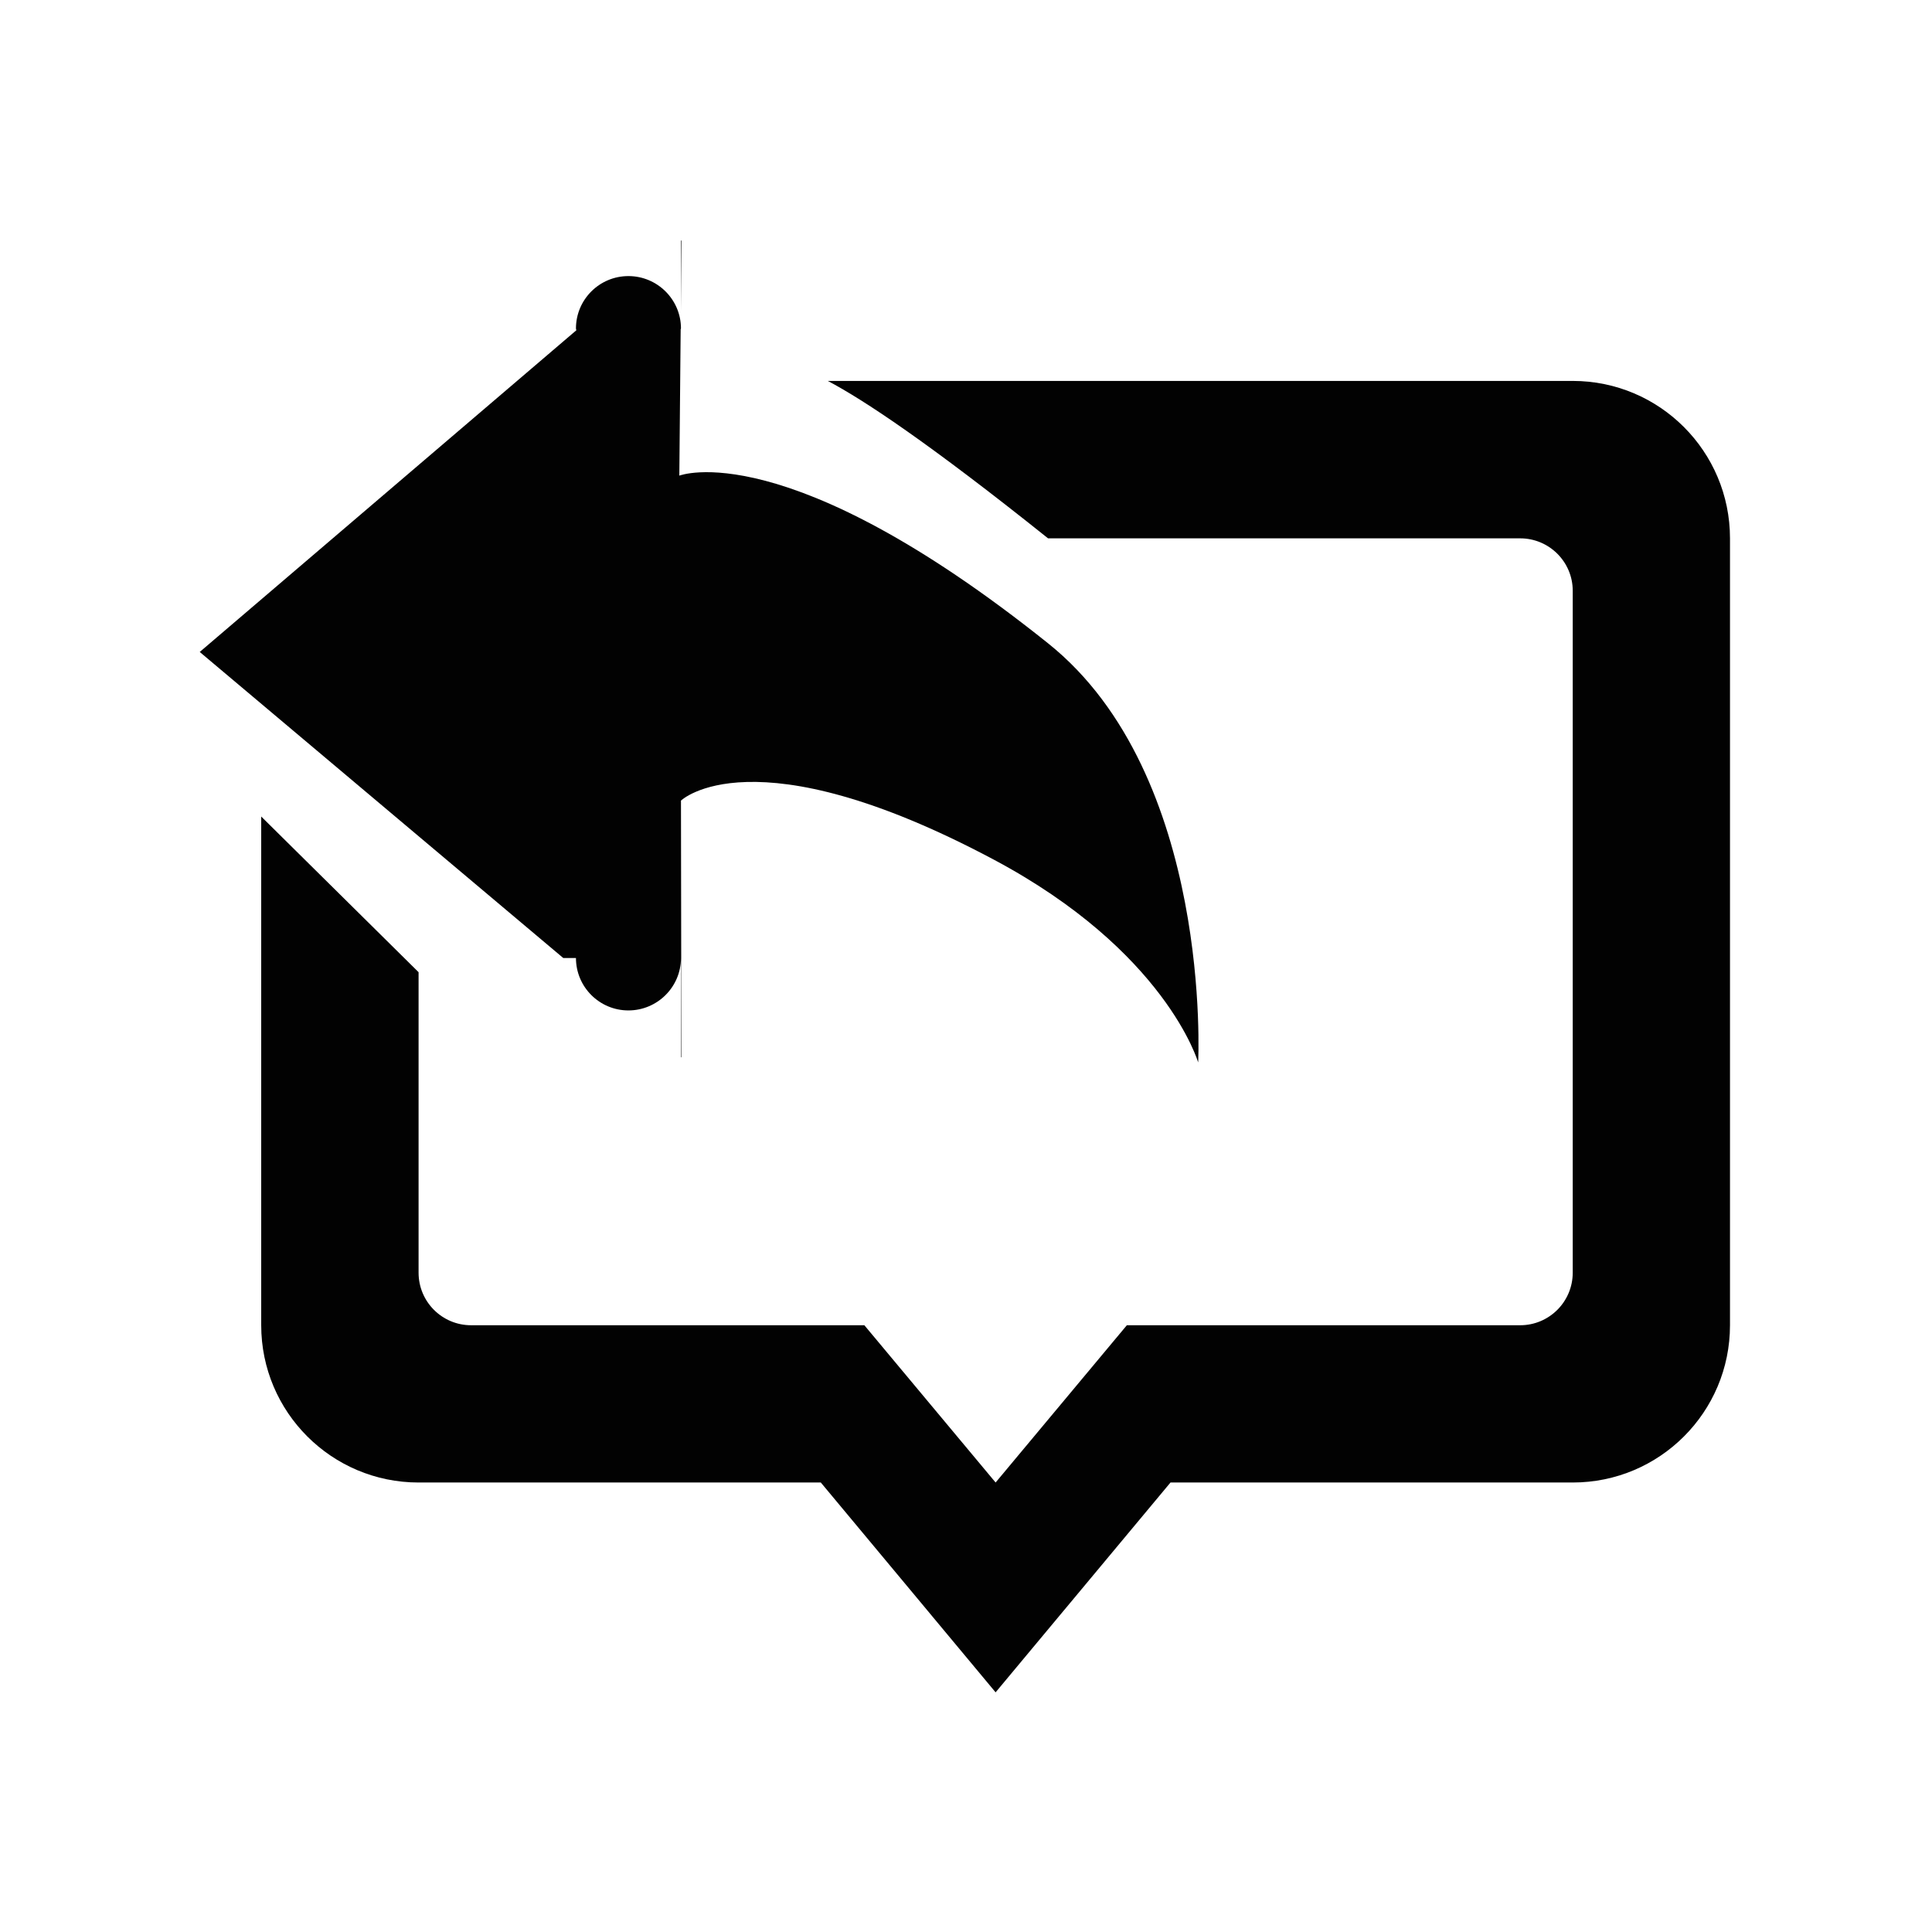
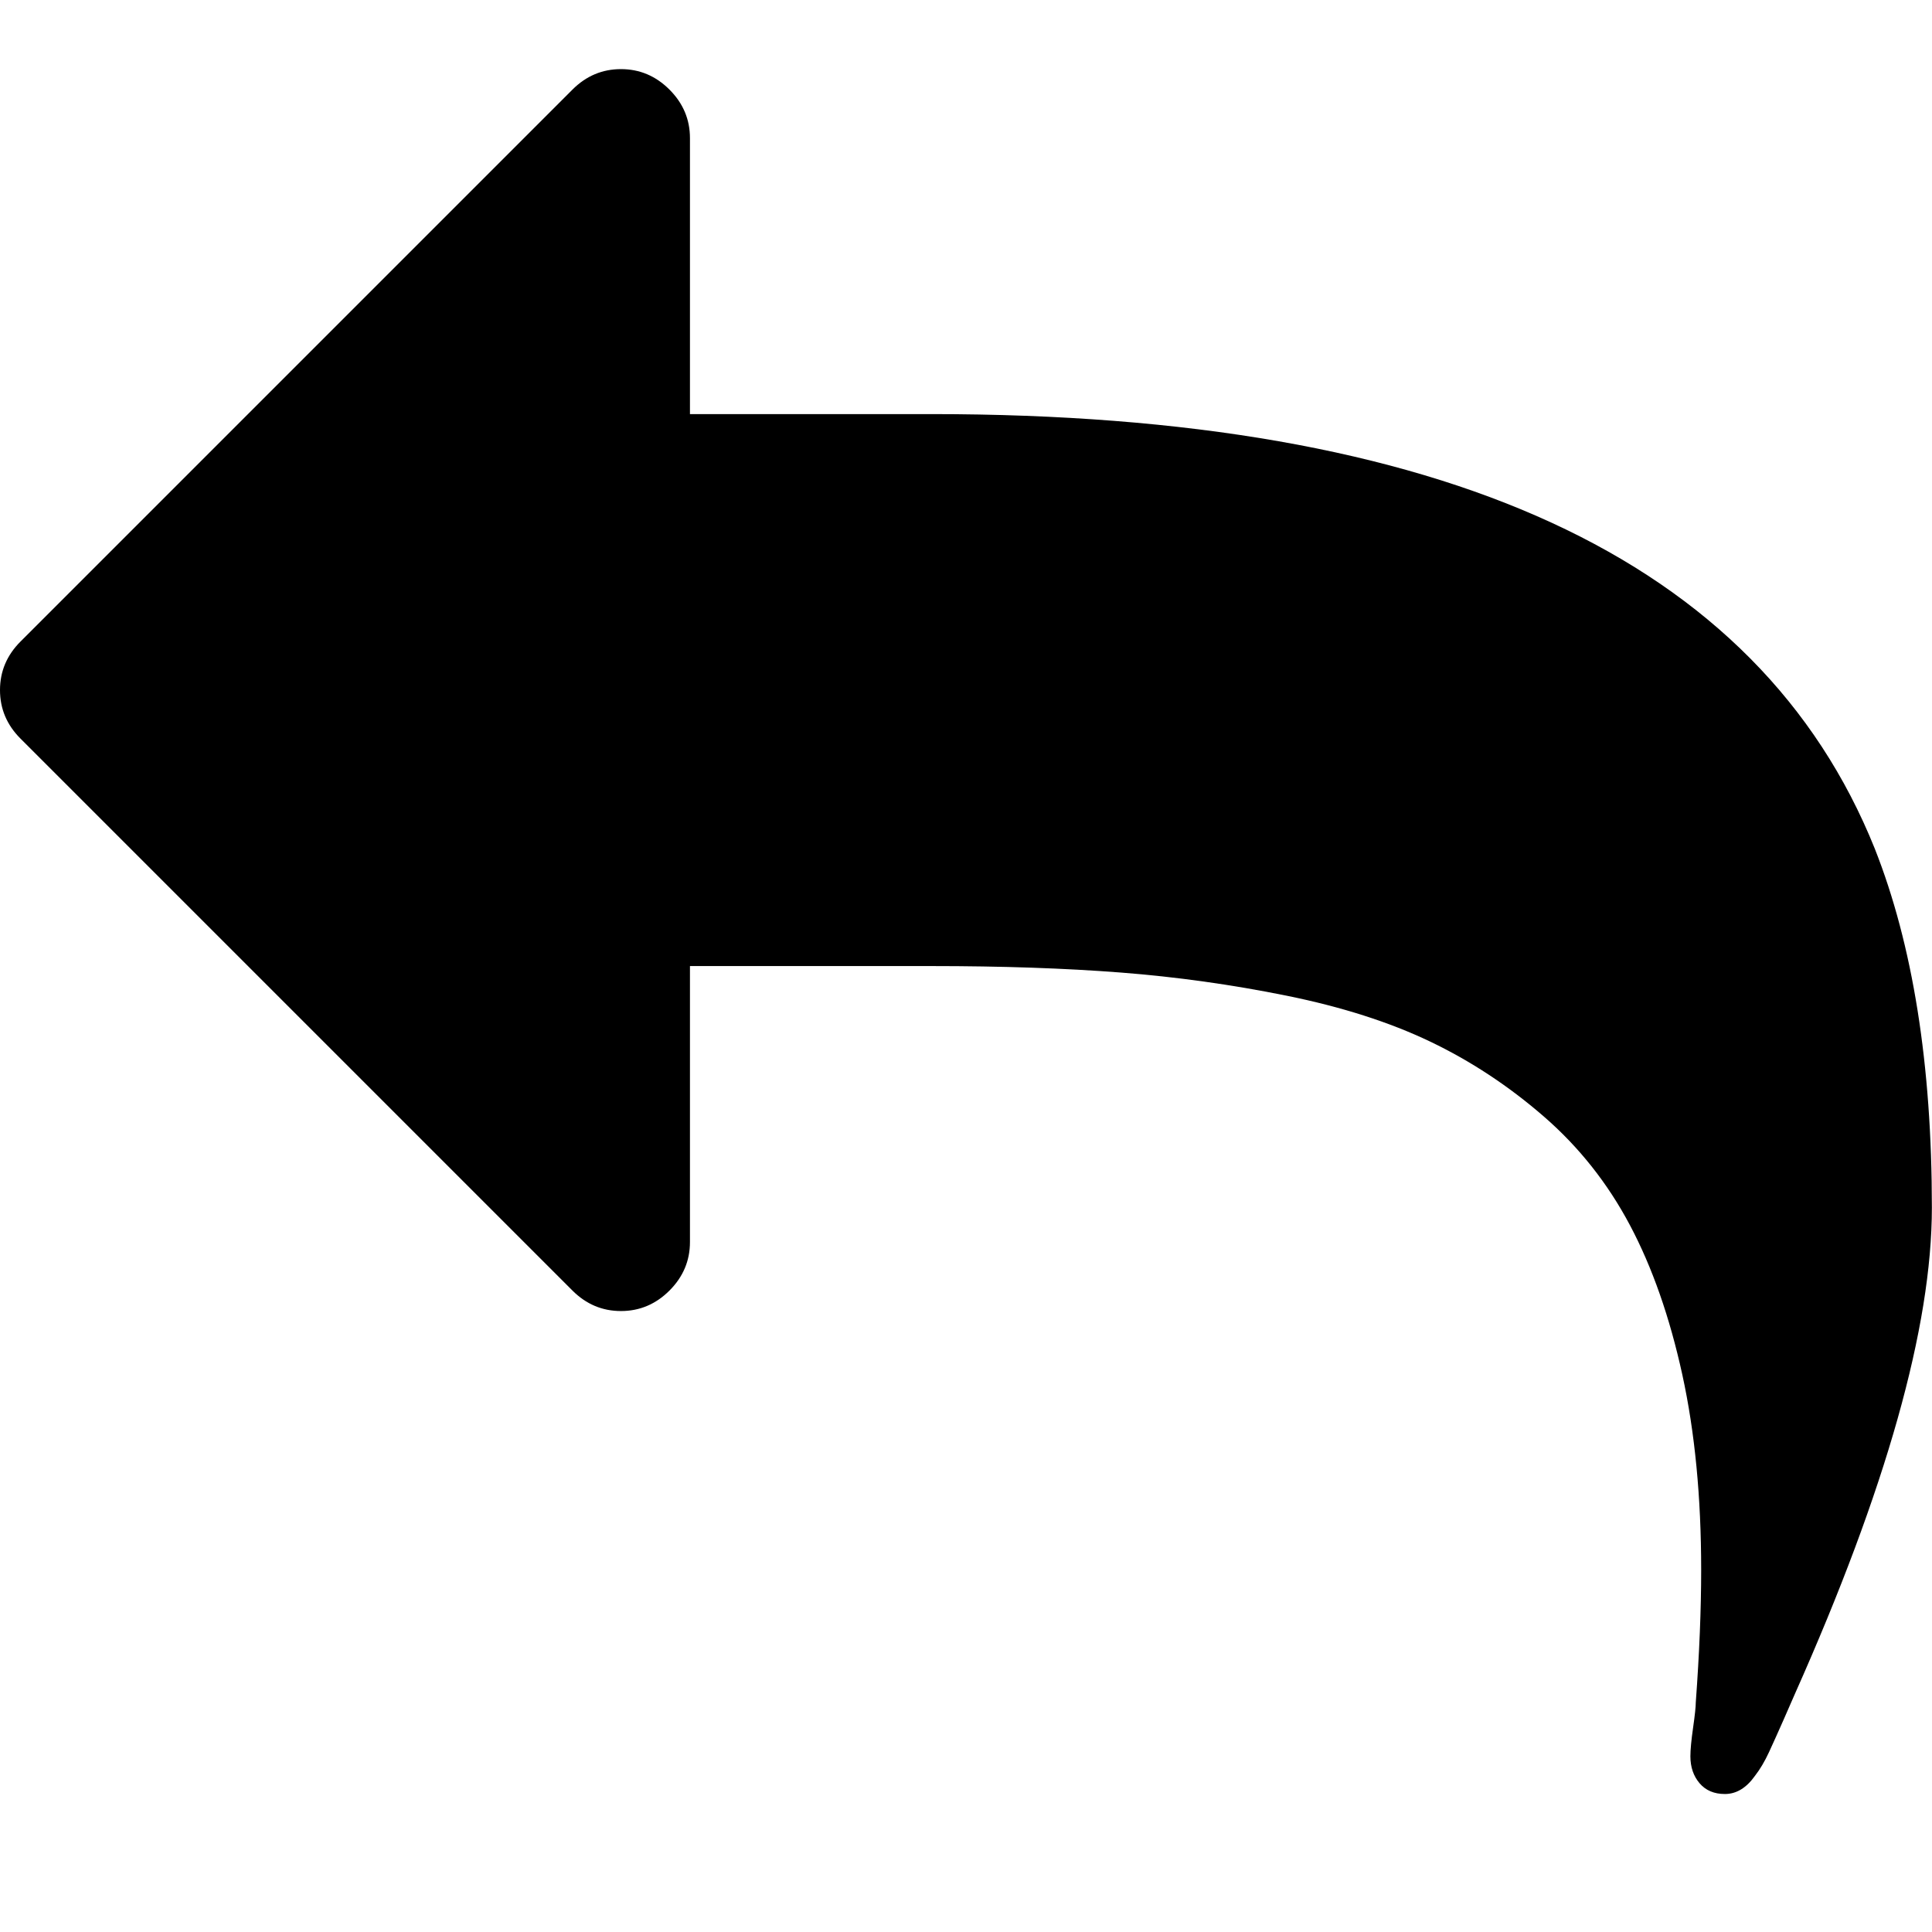
- <svg xmlns="http://www.w3.org/2000/svg" version="1.1" id="Layer_1" x="0px" y="0px" width="1000px" height="1000px" viewBox="0 0 1000 1000" enable-background="new 0 0 1000 1000" xml:space="preserve">
-   <path fill-rule="evenodd" clip-rule="evenodd" fill="#020202" d="M103.385,337.455l188.151,158.401h6.575  c0,14.968,12.145,27.139,27.151,27.139c15.008,0,27.205-12.171,27.205-27.139v51.28l0.212,0.212l-0.212-132.96  c0,0,37.068-35.809,161.529,30.347c89.516,47.555,106.167,105.186,106.167,105.186s7.689-148.684-77.689-216.946  C406.718,224.368,351.619,246.19,351.619,246.19l0.689-75.74c0-0.146,0.159-0.278,0.159-0.424c0-14.968-12.197-27.125-27.205-27.125  c-15.007,0-27.151,12.157-27.151,27.125c0,0.357,0.159,0.569,0.213,0.914L103.385,337.455L103.385,337.455z M352.468,124.646v36.564  l0.265-36.843L352.468,124.646L352.468,124.646z M786.838,278.645c15.008,0,27.204,12.171,27.204,27.125v352.969  c0,15.034-12.196,27.205-27.204,27.205H583.255l-67.932,81.401l-67.932-81.401H243.862c-15.061,0-27.205-12.171-27.205-27.205  V503.201l-81.454-80.566v263.309c0,44.97,36.484,81.401,81.454,81.401h208.196l90.47,108.605l90.522-108.605h208.196  c44.97,0,81.401-36.432,81.401-81.401V278.645c0-44.969-36.432-81.48-81.401-81.48H428.46c18.454,9.718,52.182,32.03,114.015,81.48  H786.838L786.838,278.645z" />
+ <svg xmlns="http://www.w3.org/2000/svg" height="1000" width="1000">
+   <path d="M999.936 625.024q0 92.628 -70.866 251.658 -1.674 3.906 -5.859 13.392t-7.533 16.74 -7.254 12.276q-6.696 9.486 -15.624 9.486 -8.37 0 -13.113 -5.58t-4.743 -13.95q0 -5.022 1.395 -14.787t1.395 -13.113q2.79 -37.944 2.79 -68.634 0 -56.358 -9.765 -100.998t-27.063 -77.283 -44.64 -56.358 -58.869 -38.781 -74.214 -23.715 -85.932 -11.997 -97.929 -3.348h-124.992v142.848q0 14.508 -10.602 25.11t-25.11 10.602 -25.11 -10.602l-285.696 -285.696q-10.602 -10.602 -10.602 -25.11t10.602 -25.11l285.696 -285.696q10.602 -10.602 25.11 -10.602t25.11 10.602 10.602 25.11v142.848h124.992q397.854 0 488.25 224.874 29.574 74.772 29.574 185.814z" />
</svg>
